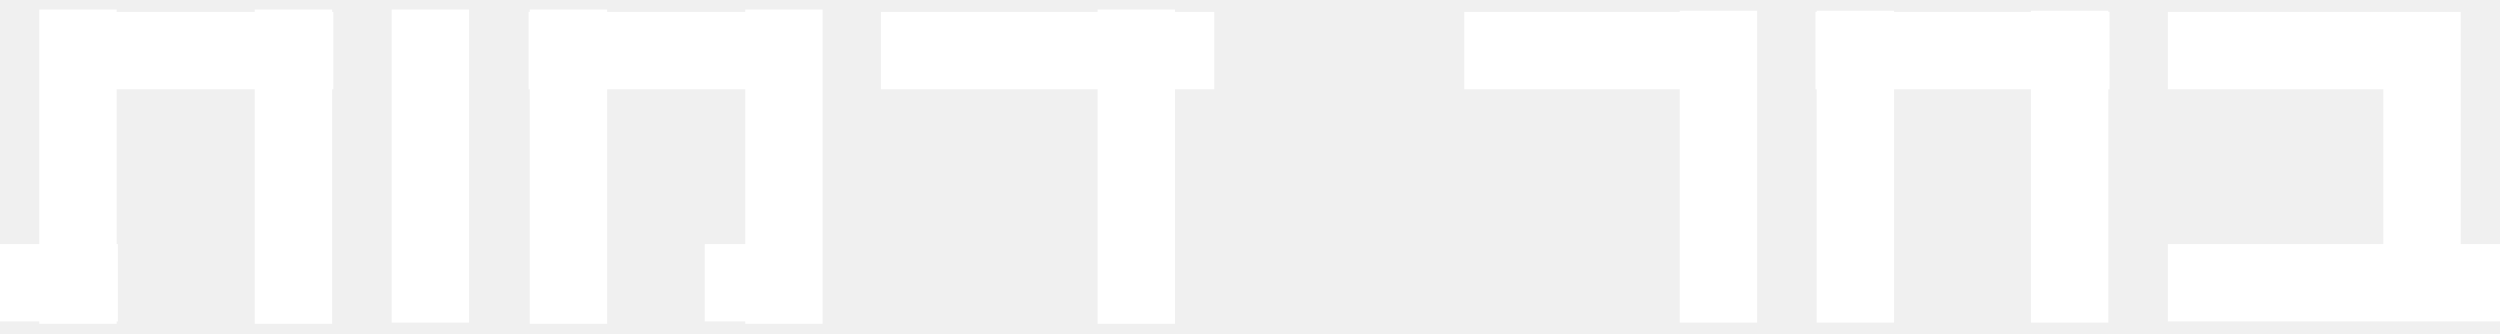
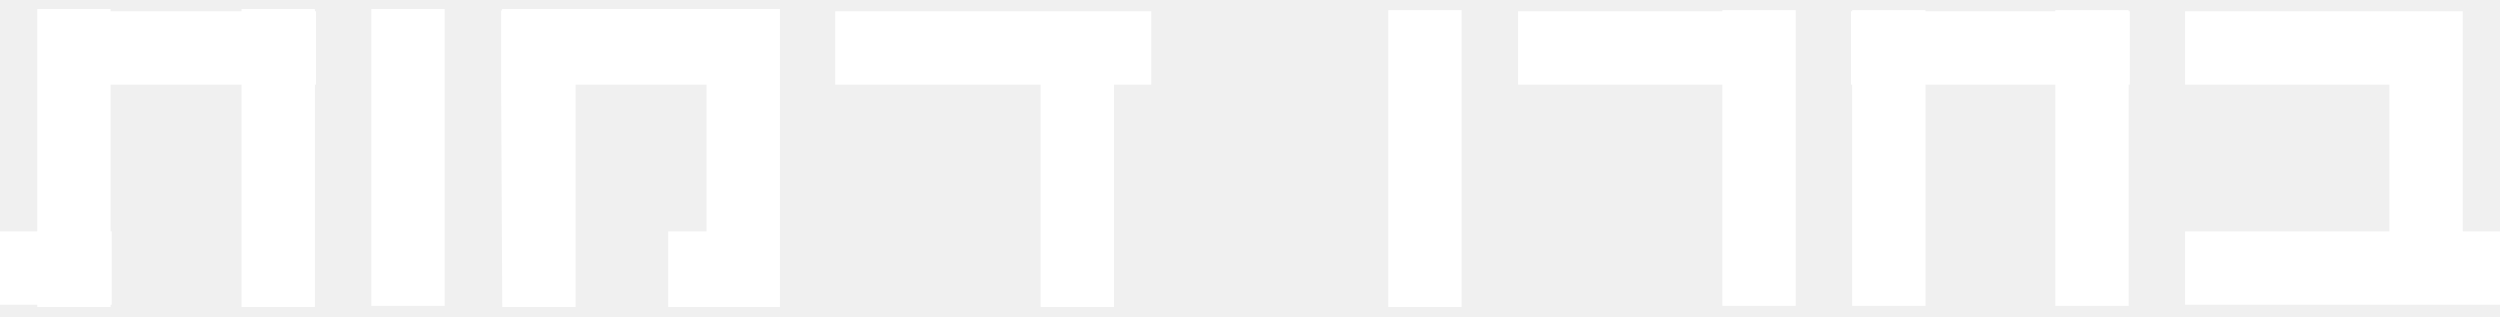
- <svg xmlns="http://www.w3.org/2000/svg" version="1.1" id="Layer_1" x="0px" y="0px" viewBox="0 0 210 28" style="enable-background:new 0 0 210 28;" xml:space="preserve">
+ <svg xmlns="http://www.w3.org/2000/svg" version="1.1" id="Layer_1" x="0px" y="0px" viewBox="0 0 221.5 28" style="enable-background:new 0 0 221.5 28;" xml:space="preserve">
  <style type="text/css">
	.st0{fill:#FFFFFF;}
</style>
  <g>
-     <polygon class="st0" points="206.7,20.5 206.7,7.5 206.7,1 200.2,1 182.1,1 182.1,7.5 200.2,7.5 200.2,20.5 182.1,20.5 182.1,27    200.2,27 206.7,27 210,27 210,20.5  " />
-     <polygon class="st0" points="177.1,0.9 170.6,0.9 170.6,1 159.1,1 159.1,0.9 152.6,0.9 152.6,1 152.5,1 152.5,7.5 152.6,7.5    152.6,27.1 159.1,27.1 159.1,7.5 170.6,7.5 170.6,27.1 177.1,27.1 177.1,7.5 177.2,7.5 177.2,1 177.1,1  " />
-     <polygon class="st0" points="147.6,0.9 141.1,0.9 141.1,1 123,1 123,7.5 141.1,7.5 141.1,27.1 147.6,27.1 147.6,7.5 147.6,7.5    147.6,1 147.6,1  " />
-     <polygon class="st0" points="69.1,0.8 62.6,0.8 62.6,1 51,1 51,0.8 44.5,0.8 44.5,1 44.4,1 44.4,7.5 44.5,7.5 44.5,27.2 51,27.2    51,7.5 62.6,7.5 62.6,20.5 59.2,20.5 59.2,27 62.6,27 62.6,27.2 69.1,27.2 69.1,27 69.1,27 69.1,20.5 69.1,20.5 69.1,7.5 69.1,7.5    69.1,1 69.1,1  " />
-     <polygon class="st0" points="27.9,0.8 21.4,0.8 21.4,1 9.8,1 9.8,0.8 3.3,0.8 3.3,1 3.3,1 3.3,7.5 3.3,7.5 3.3,20.5 0,20.5 0,27    3.3,27 3.3,27.2 9.8,27.2 9.8,27 9.9,27 9.9,20.5 9.8,20.5 9.8,7.5 21.4,7.5 21.4,27.2 27.9,27.2 27.9,7.5 28,7.5 28,1 27.9,1  " />
-     <polygon class="st0" points="98.7,0.8 92.2,0.8 92.2,1 74,1 74,7.5 92.2,7.5 92.2,27.2 98.7,27.2 98.7,7.5 102,7.5 102,1 98.7,1     " />
-     <rect x="32.9" y="0.8" class="st0" width="6.5" height="26.3" />
+     <polygon class="st0" points="218.2,20.5 218.2,7.5 218.2,1 211.7,1 193.6,1 193.6,7.5 211.7,7.5 211.7,20.5 193.6,20.5 193.6,27    211.7,27 218.2,27 221.5,27 221.5,20.5  " />
+     <polygon class="st0" points="188.6,0.9 182.1,0.9 182.1,1 170.6,1 170.6,0.9 164.1,0.9 164.1,1 164,1 164,7.5 164.1,7.5    164.1,27.1 170.6,27.1 170.6,7.5 182.1,7.5 182.1,27.1 188.6,27.1 188.6,7.5 188.7,7.5 188.7,1 188.6,1  " />
+     <polygon class="st0" points="159.1,0.9 152.6,0.9 152.6,1 134.5,1 134.5,7.5 152.6,7.5 152.6,27.1 159.1,27.1 159.1,7.5 159.1,7.5    159.1,1 159.1,1  " />
+     <g>
+       <polygon class="st0" points="69.1,0.8 62.6,0.8 51,0.8 44.5,0.8 44.4,1 44.4,7.5 44.5,27.2 51,27.2 51,7.5 62.6,7.5 62.6,20.5     59.2,20.5 59.2,27.2 62.6,27.2 69.1,27.2 69.1,27 69.1,20.5 69.1,1   " />
+       <polygon class="st0" points="27.9,0.8 21.4,0.8 21.4,1 9.8,1 9.8,0.8 3.3,0.8 3.3,1 3.3,1 3.3,7.5 3.3,7.5 3.3,20.5 0,20.5 0,27     3.3,27 3.3,27.2 9.8,27.2 9.8,27 9.9,27 9.9,20.5 9.8,20.5 9.8,7.5 21.4,7.5 21.4,27.2 27.9,27.2 27.9,7.5 28,7.5 28,1 27.9,1       " />
+       <polygon class="st0" points="92.2,1 74,1 74,7.5 92.2,7.5 92.2,27.2 98.7,27.2 98.7,7.5 102,7.5 102,1 98.7,1   " />
+       <rect x="32.9" y="0.8" class="st0" width="6.5" height="26.3" />
+     </g>
+     <rect x="123" y="0.9" class="st0" width="6.5" height="26.3" />
  </g>
</svg>
